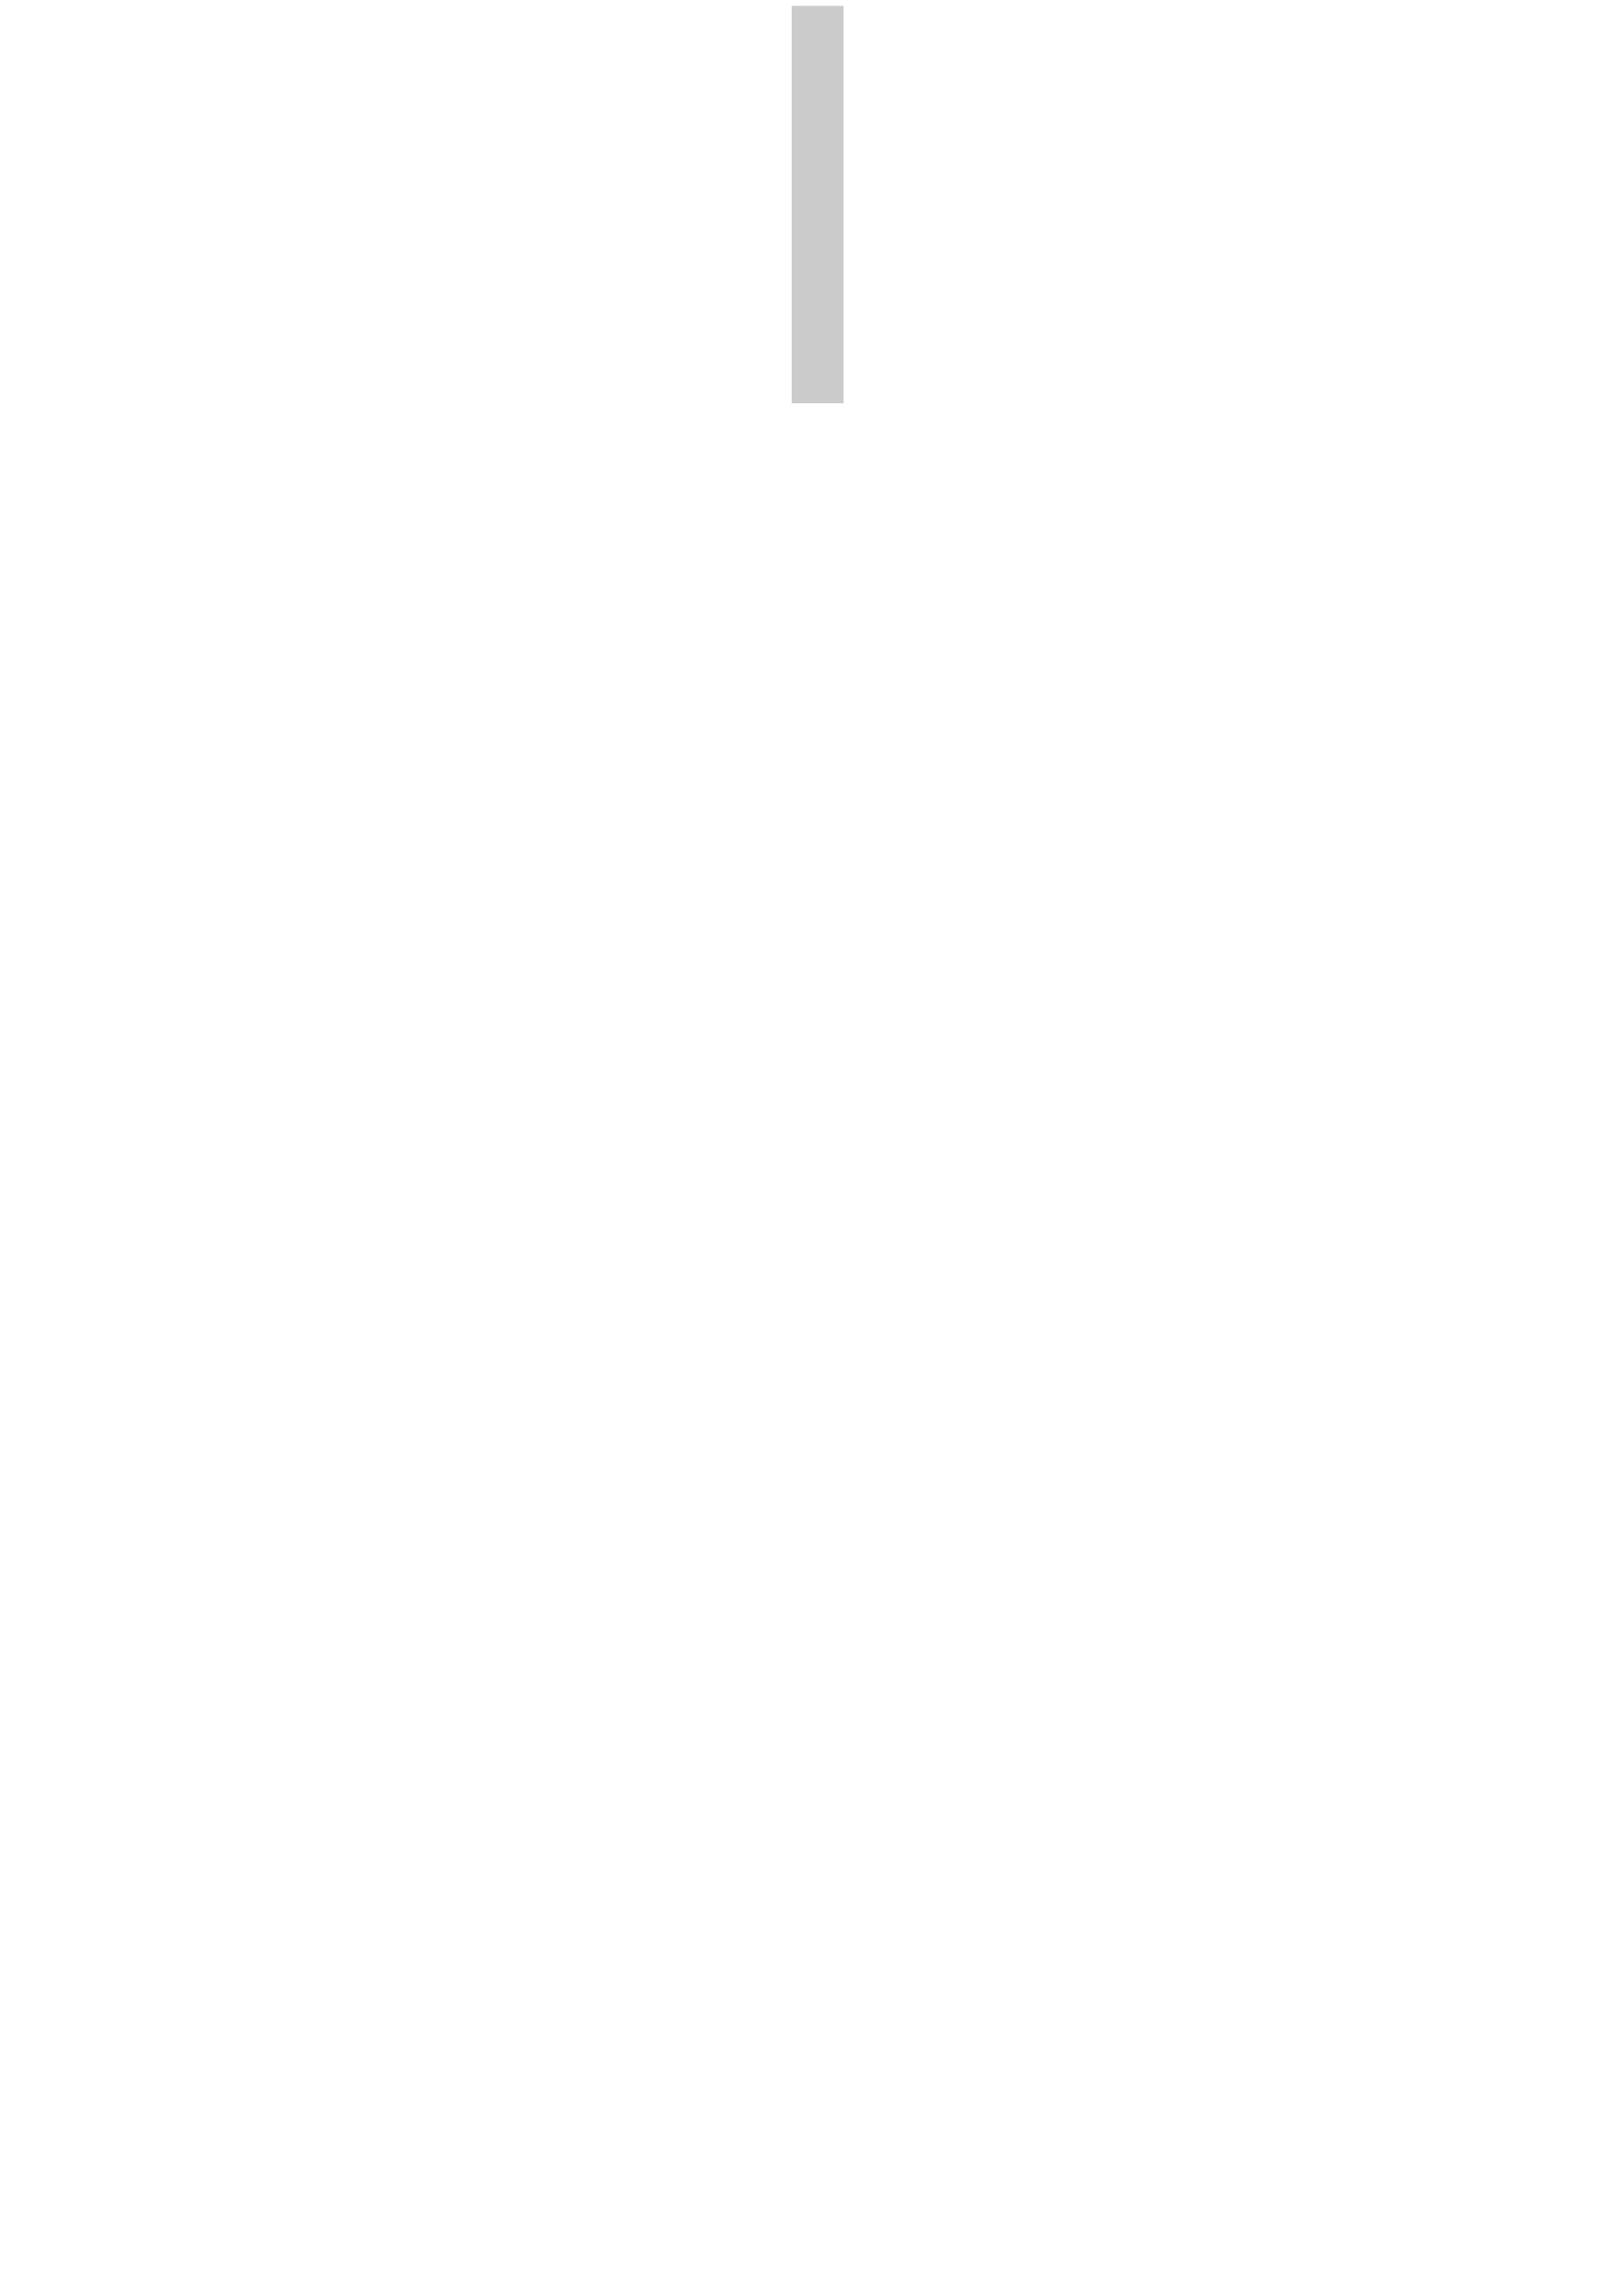
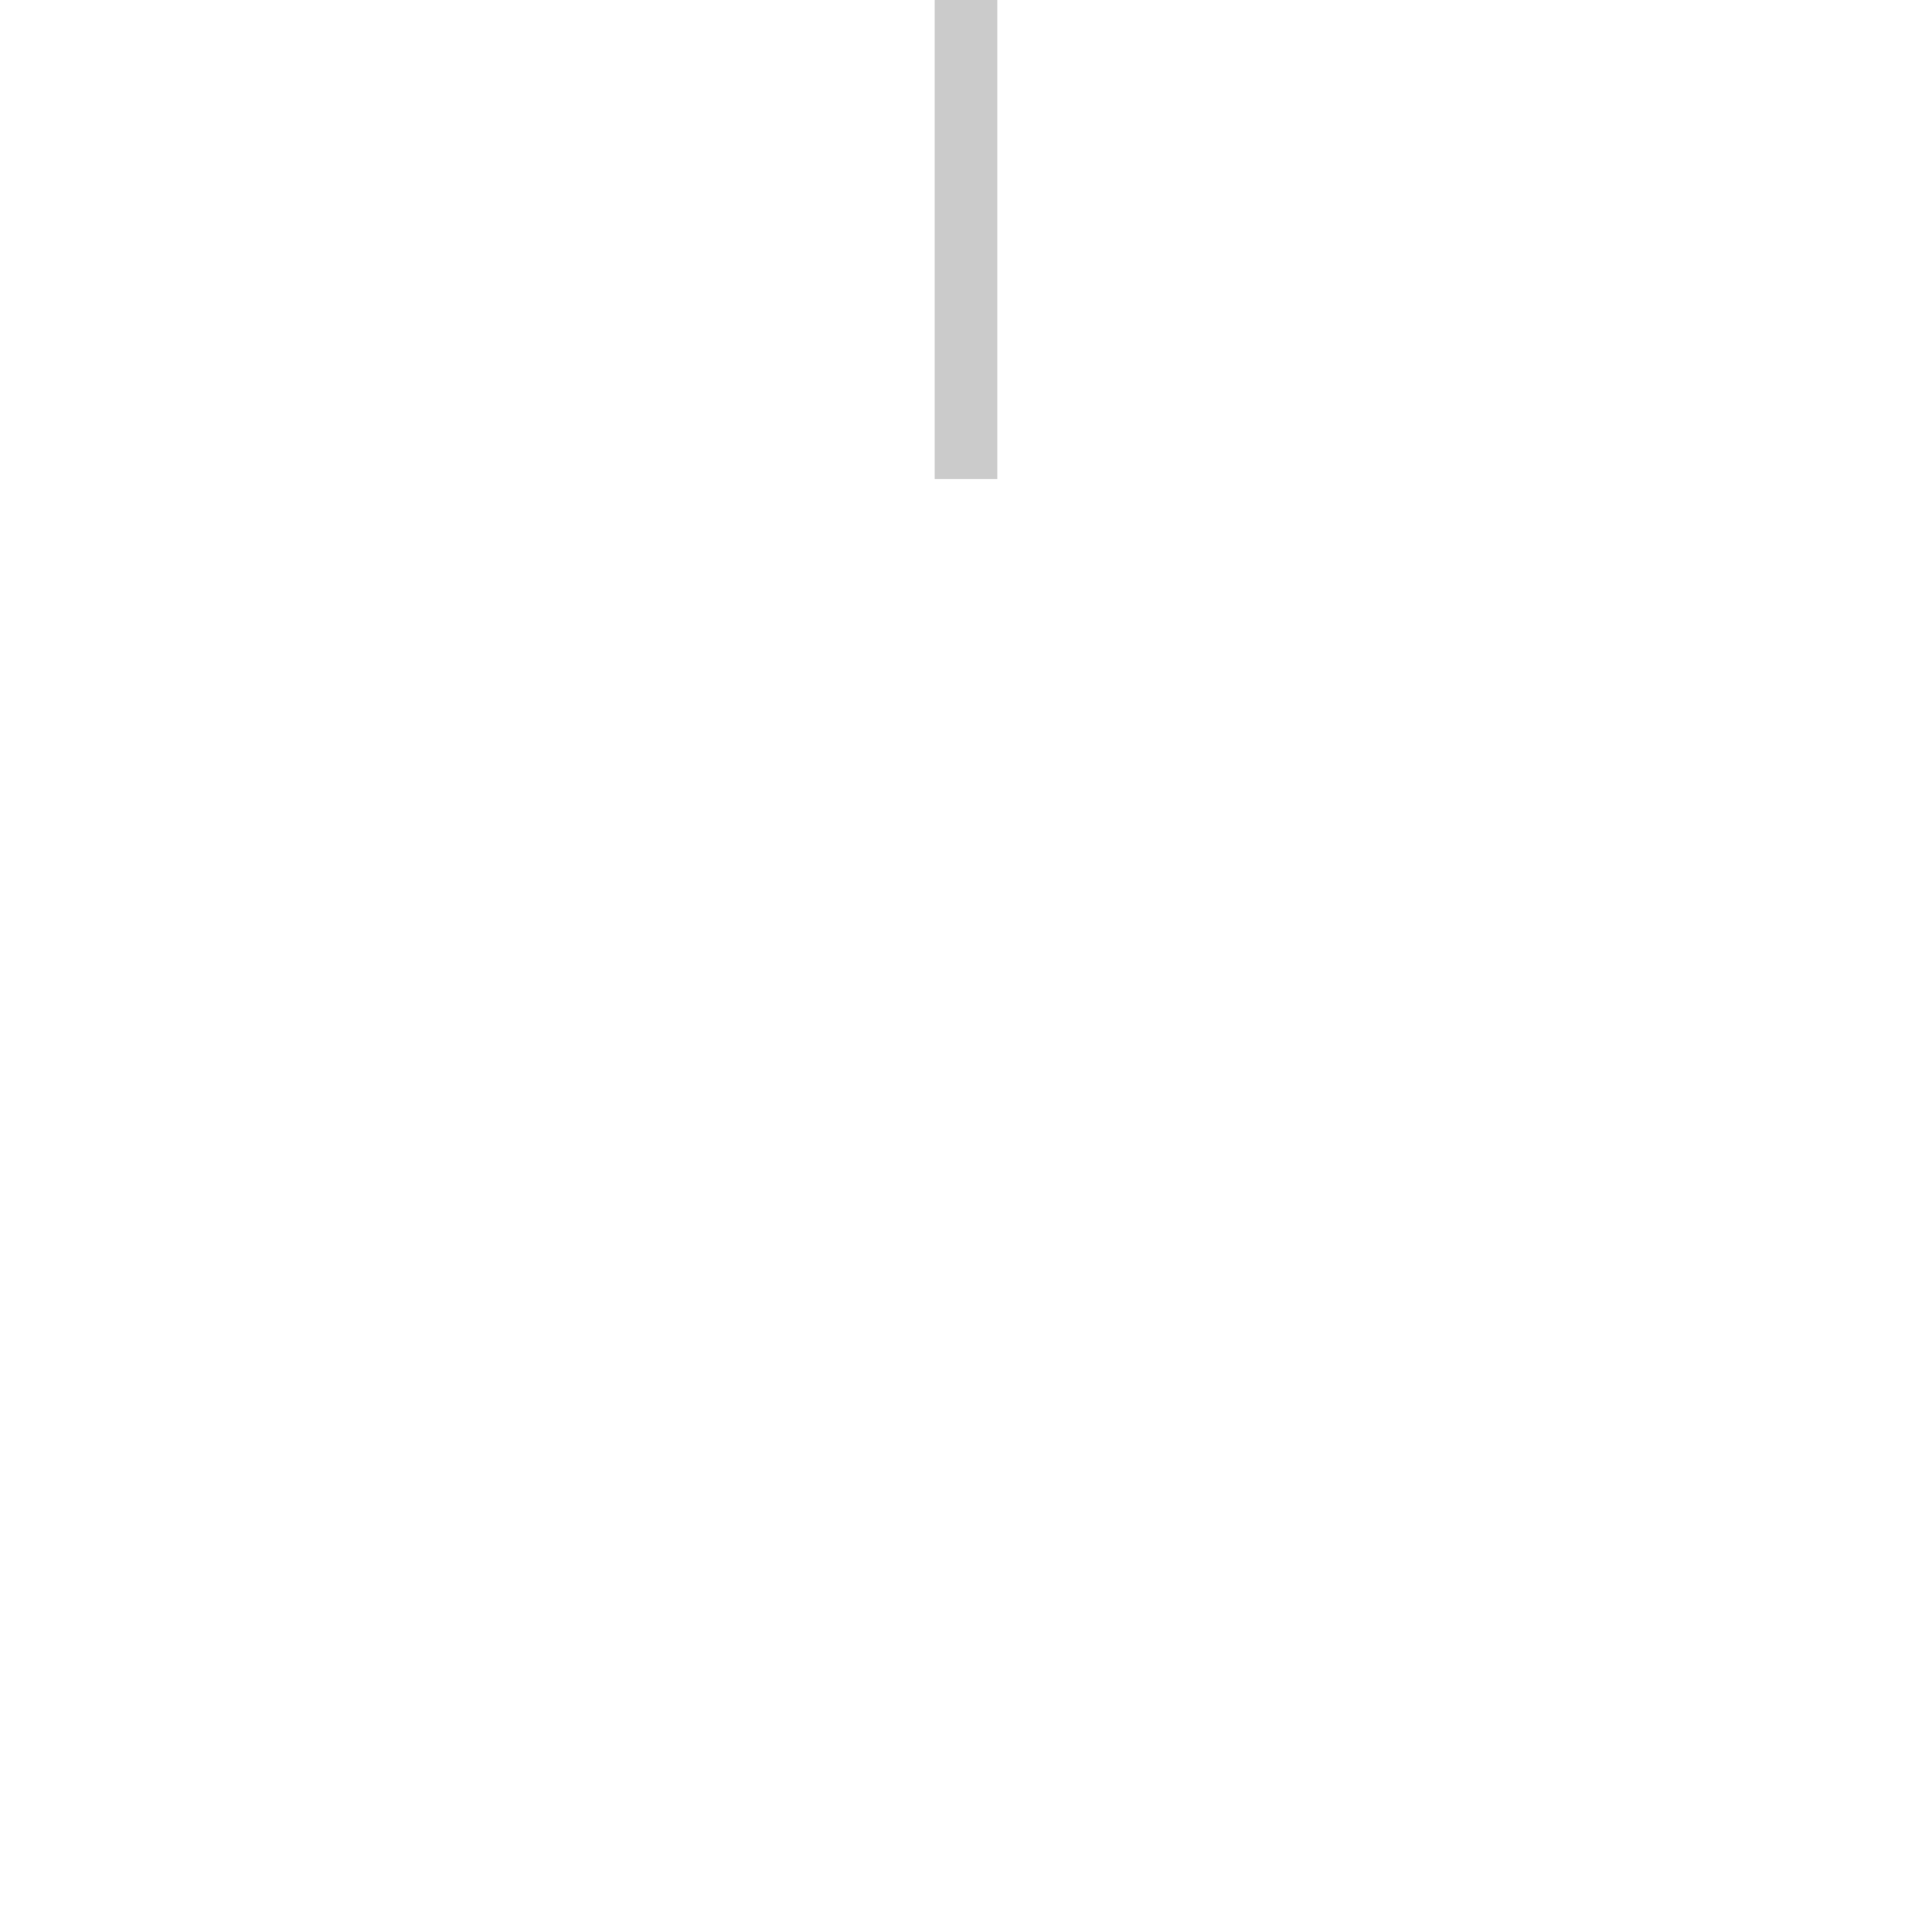
- <svg xmlns="http://www.w3.org/2000/svg" width="210mm" height="297mm" viewBox="0 0 210 297" version="1.1" id="svg5">
+ <svg xmlns="http://www.w3.org/2000/svg" width="207.371mm" height="207.371mm" viewBox="0 0 207.371 207.371" version="1.1" id="svg5">
  <defs id="defs2">
    <linearGradient id="linearGradient2960">
      <stop style="stop-color:#0003d2;stop-opacity:1;" offset="0" id="stop2958" />
    </linearGradient>
    <meshgradient id="meshgradient6228" gradientUnits="userSpaceOnUse" x="32.431" y="31.123">
      <meshrow id="meshrow20028">
        <meshpatch id="meshpatch20030">
          <stop path="c 6.187,-444.824  276.975,54.623  191.781,125.961" style="stop-color:#ffffff;stop-opacity:1" id="stop20032" />
          <stop path="c -82.483,165.179  60.73,14.915  -183.646,156.181" style="stop-color:#0003d2;stop-opacity:1" id="stop20034" />
          <stop path="c -345.535,430.038  -19.817,-99.344  -60.308,-139.837" style="stop-color:#ffffff;stop-opacity:1" id="stop20036" />
          <stop path="c -40.49,-40.492  -336.871,-117.417  52.173,-142.305" style="stop-color:#0003d2;stop-opacity:1" id="stop20038" />
        </meshpatch>
      </meshrow>
    </meshgradient>
  </defs>
-   <g id="layer1">
-     <circle style="fill:url(#meshgradient6228);fill-rule:evenodd;stroke-width:0.424;stroke-linecap:round;stroke-linejoin:round;paint-order:markers fill stroke;fill-opacity:1" id="path63" cx="105.748" cy="104.439" r="103.686" />
+   <g id="layer1" transform="translate(-2.06253,-0.7538223)">
+     <circle style="fill:url(#meshgradient6228);fill-opacity:1;fill-rule:evenodd;stroke-width:0.424;stroke-linecap:round;stroke-linejoin:round;paint-order:markers fill stroke" id="path63" cx="105.748" cy="104.439" r="103.686" />
    <rect style="fill:#cbcbcb;fill-opacity:1;fill-rule:evenodd;stroke-width:0.146;stroke-linecap:round;stroke-linejoin:round;paint-order:markers fill stroke" id="rect11150" width="6.719" height="51.416" x="102.388" y="0.754" />
  </g>
</svg>
